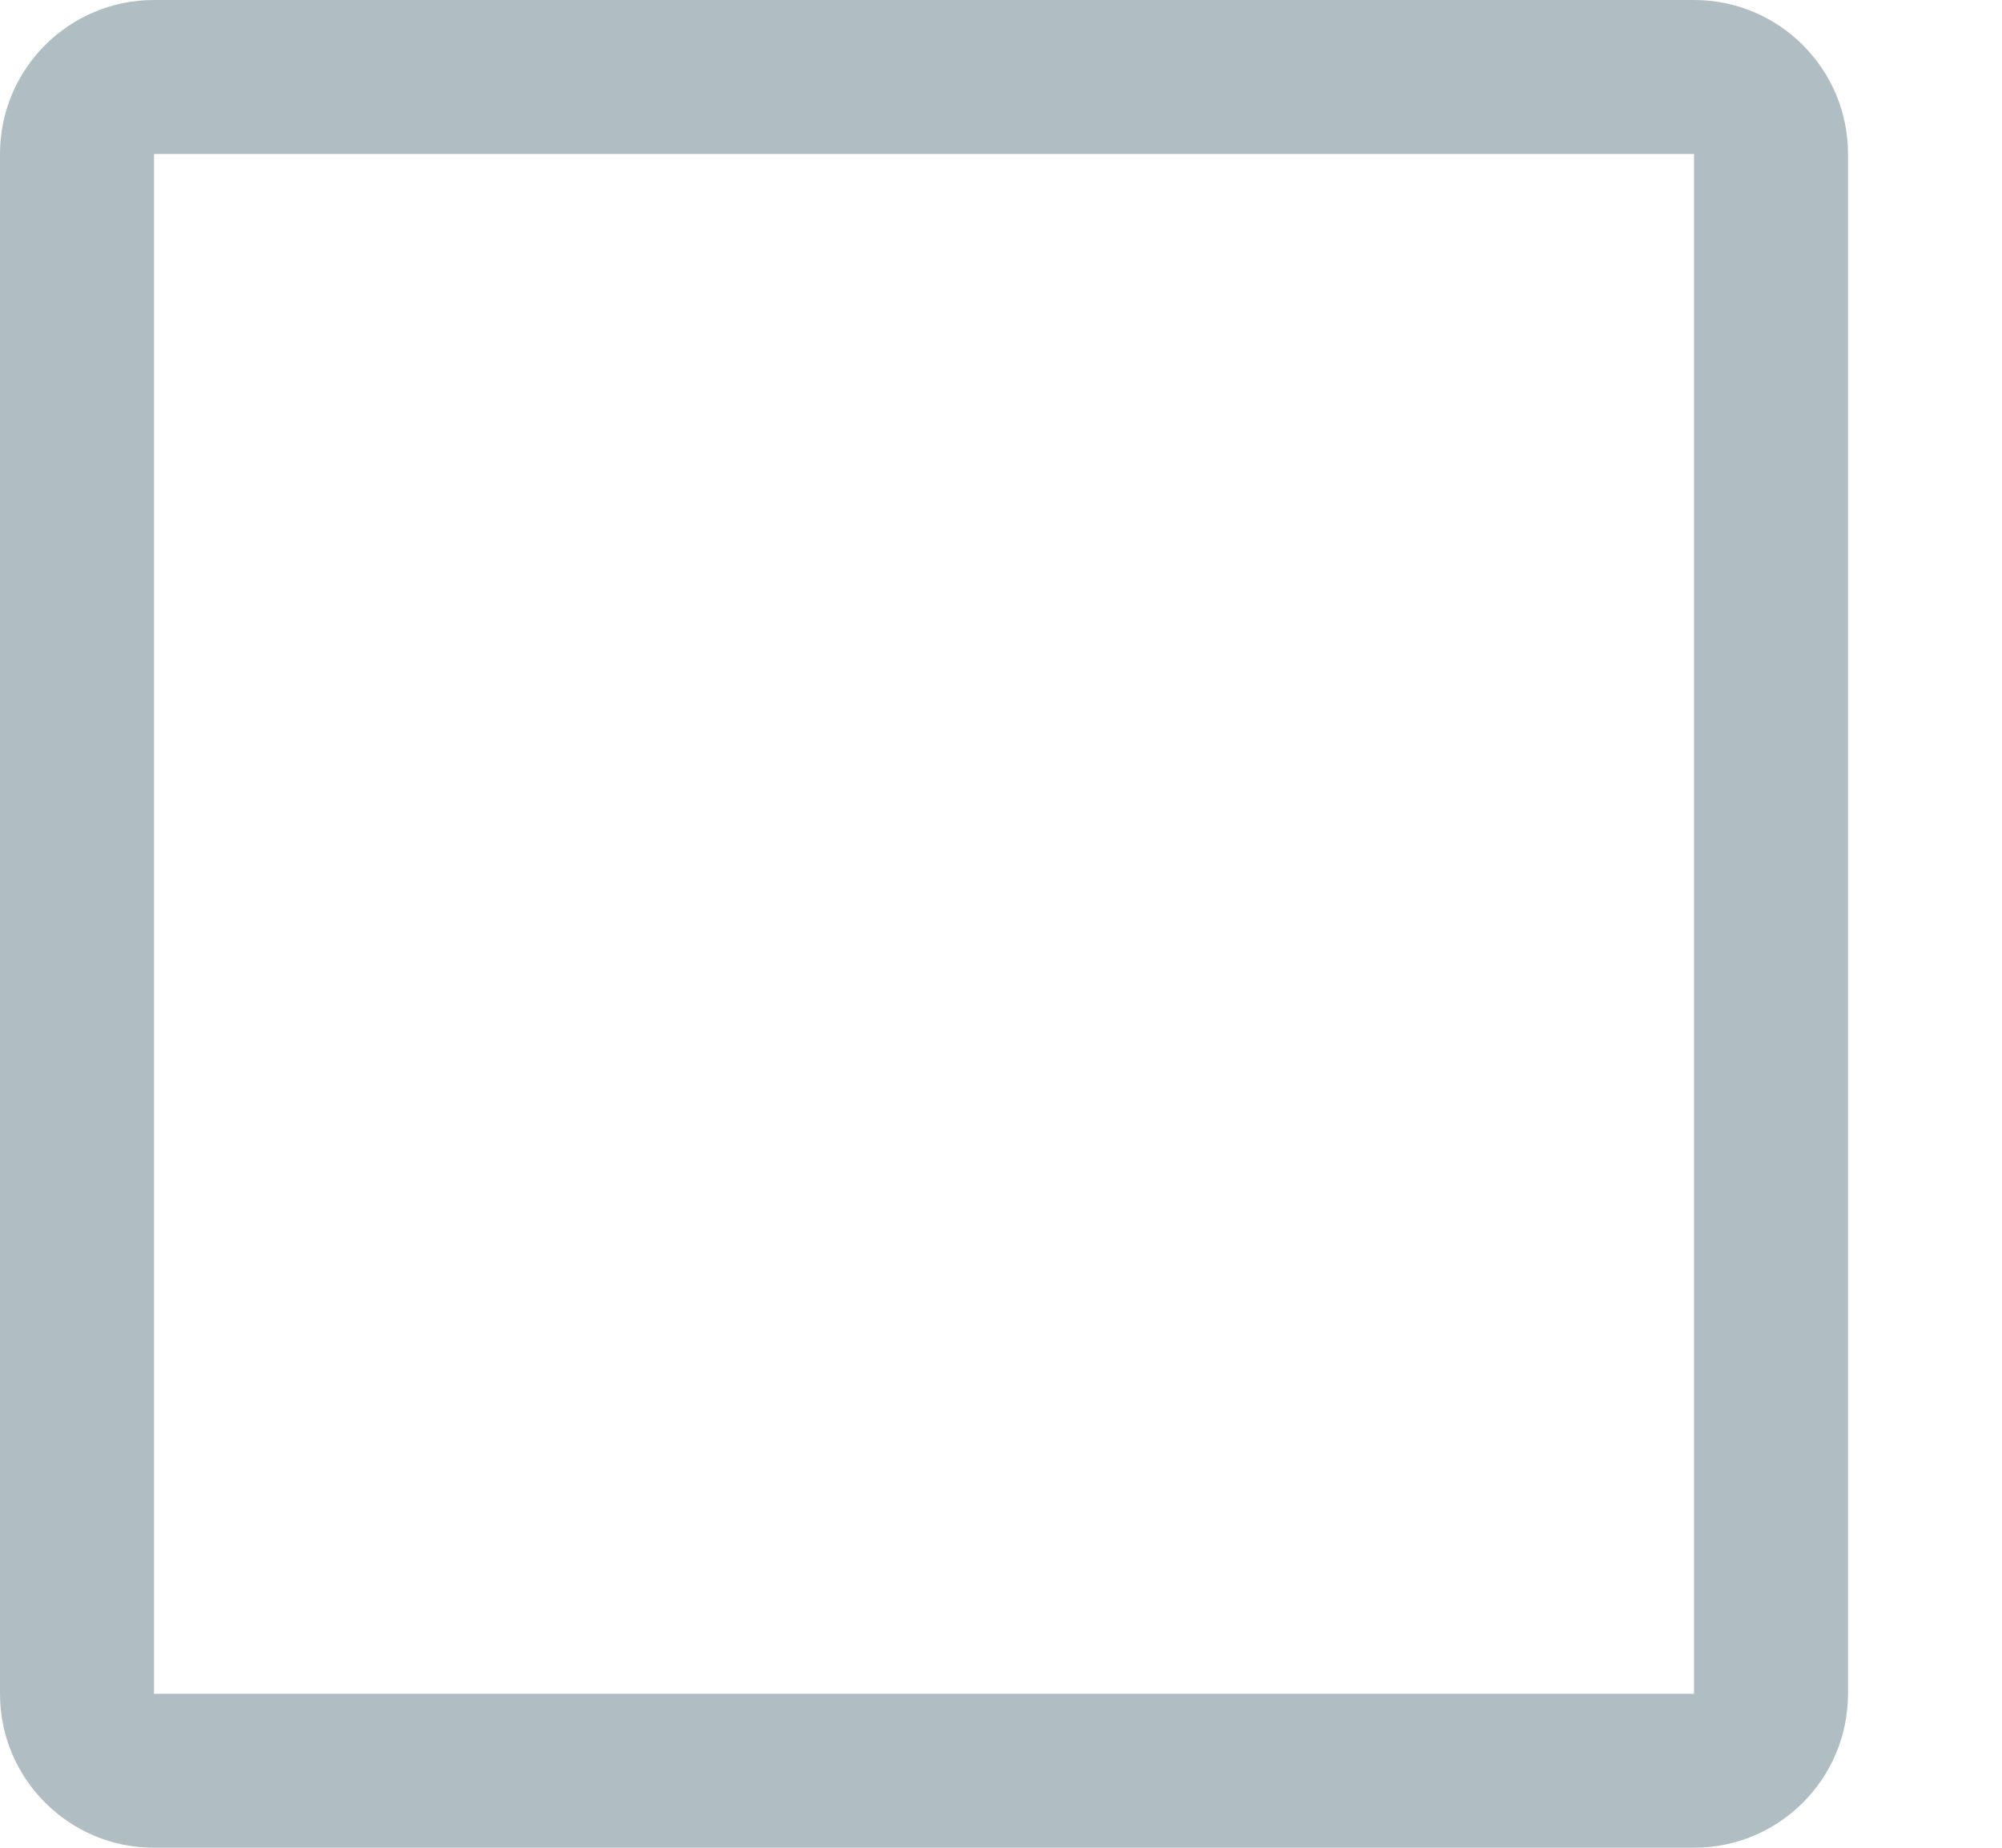
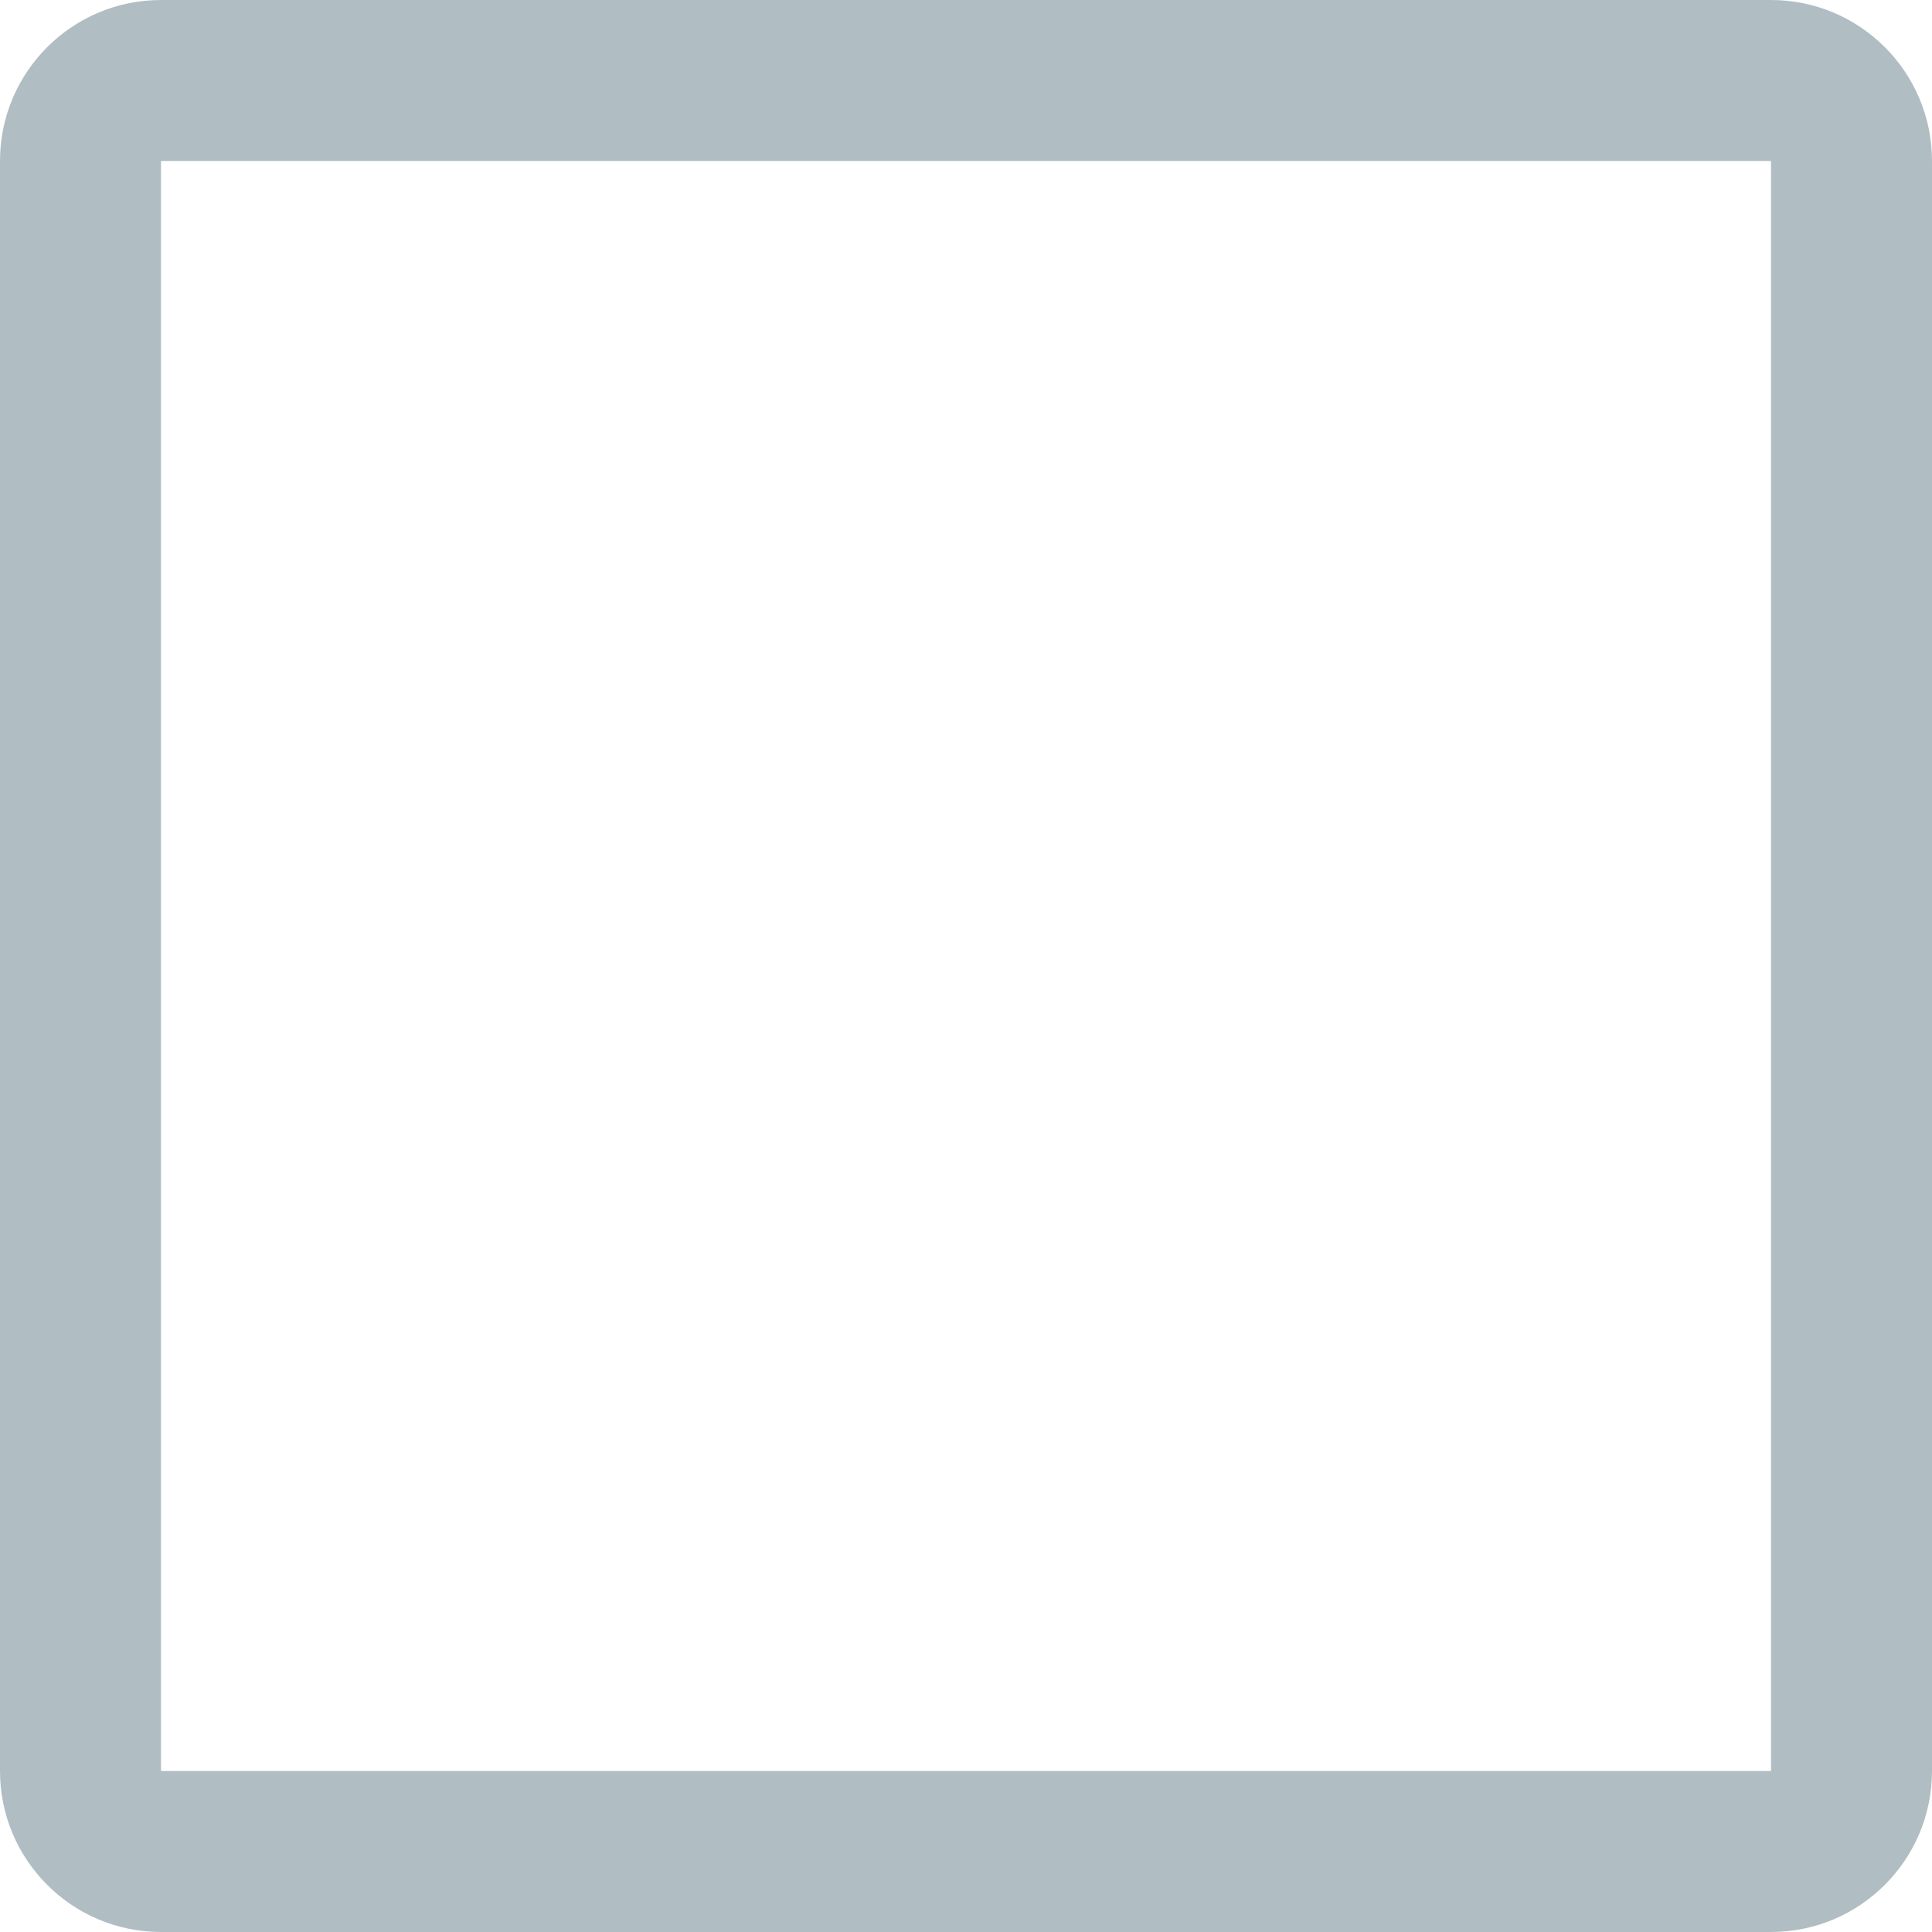
- <svg xmlns="http://www.w3.org/2000/svg" width="13" height="12" fill="none" viewBox="0 0 13 12">
+ <svg xmlns="http://www.w3.org/2000/svg" width="12" height="12" fill="none" viewBox="0 0 12 12">
  <g class="12x12/Outline/checkbox_empty">
    <path fill="#B0BEC4" fill-rule="evenodd" d="M11 1H1v10h10V1ZM1 0a1 1 0 0 0-1 1v10a1 1 0 0 0 1 1h10a1 1 0 0 0 1-1V1a1 1 0 0 0-1-1H1Z" class="Primary" clip-rule="evenodd" />
  </g>
</svg>
